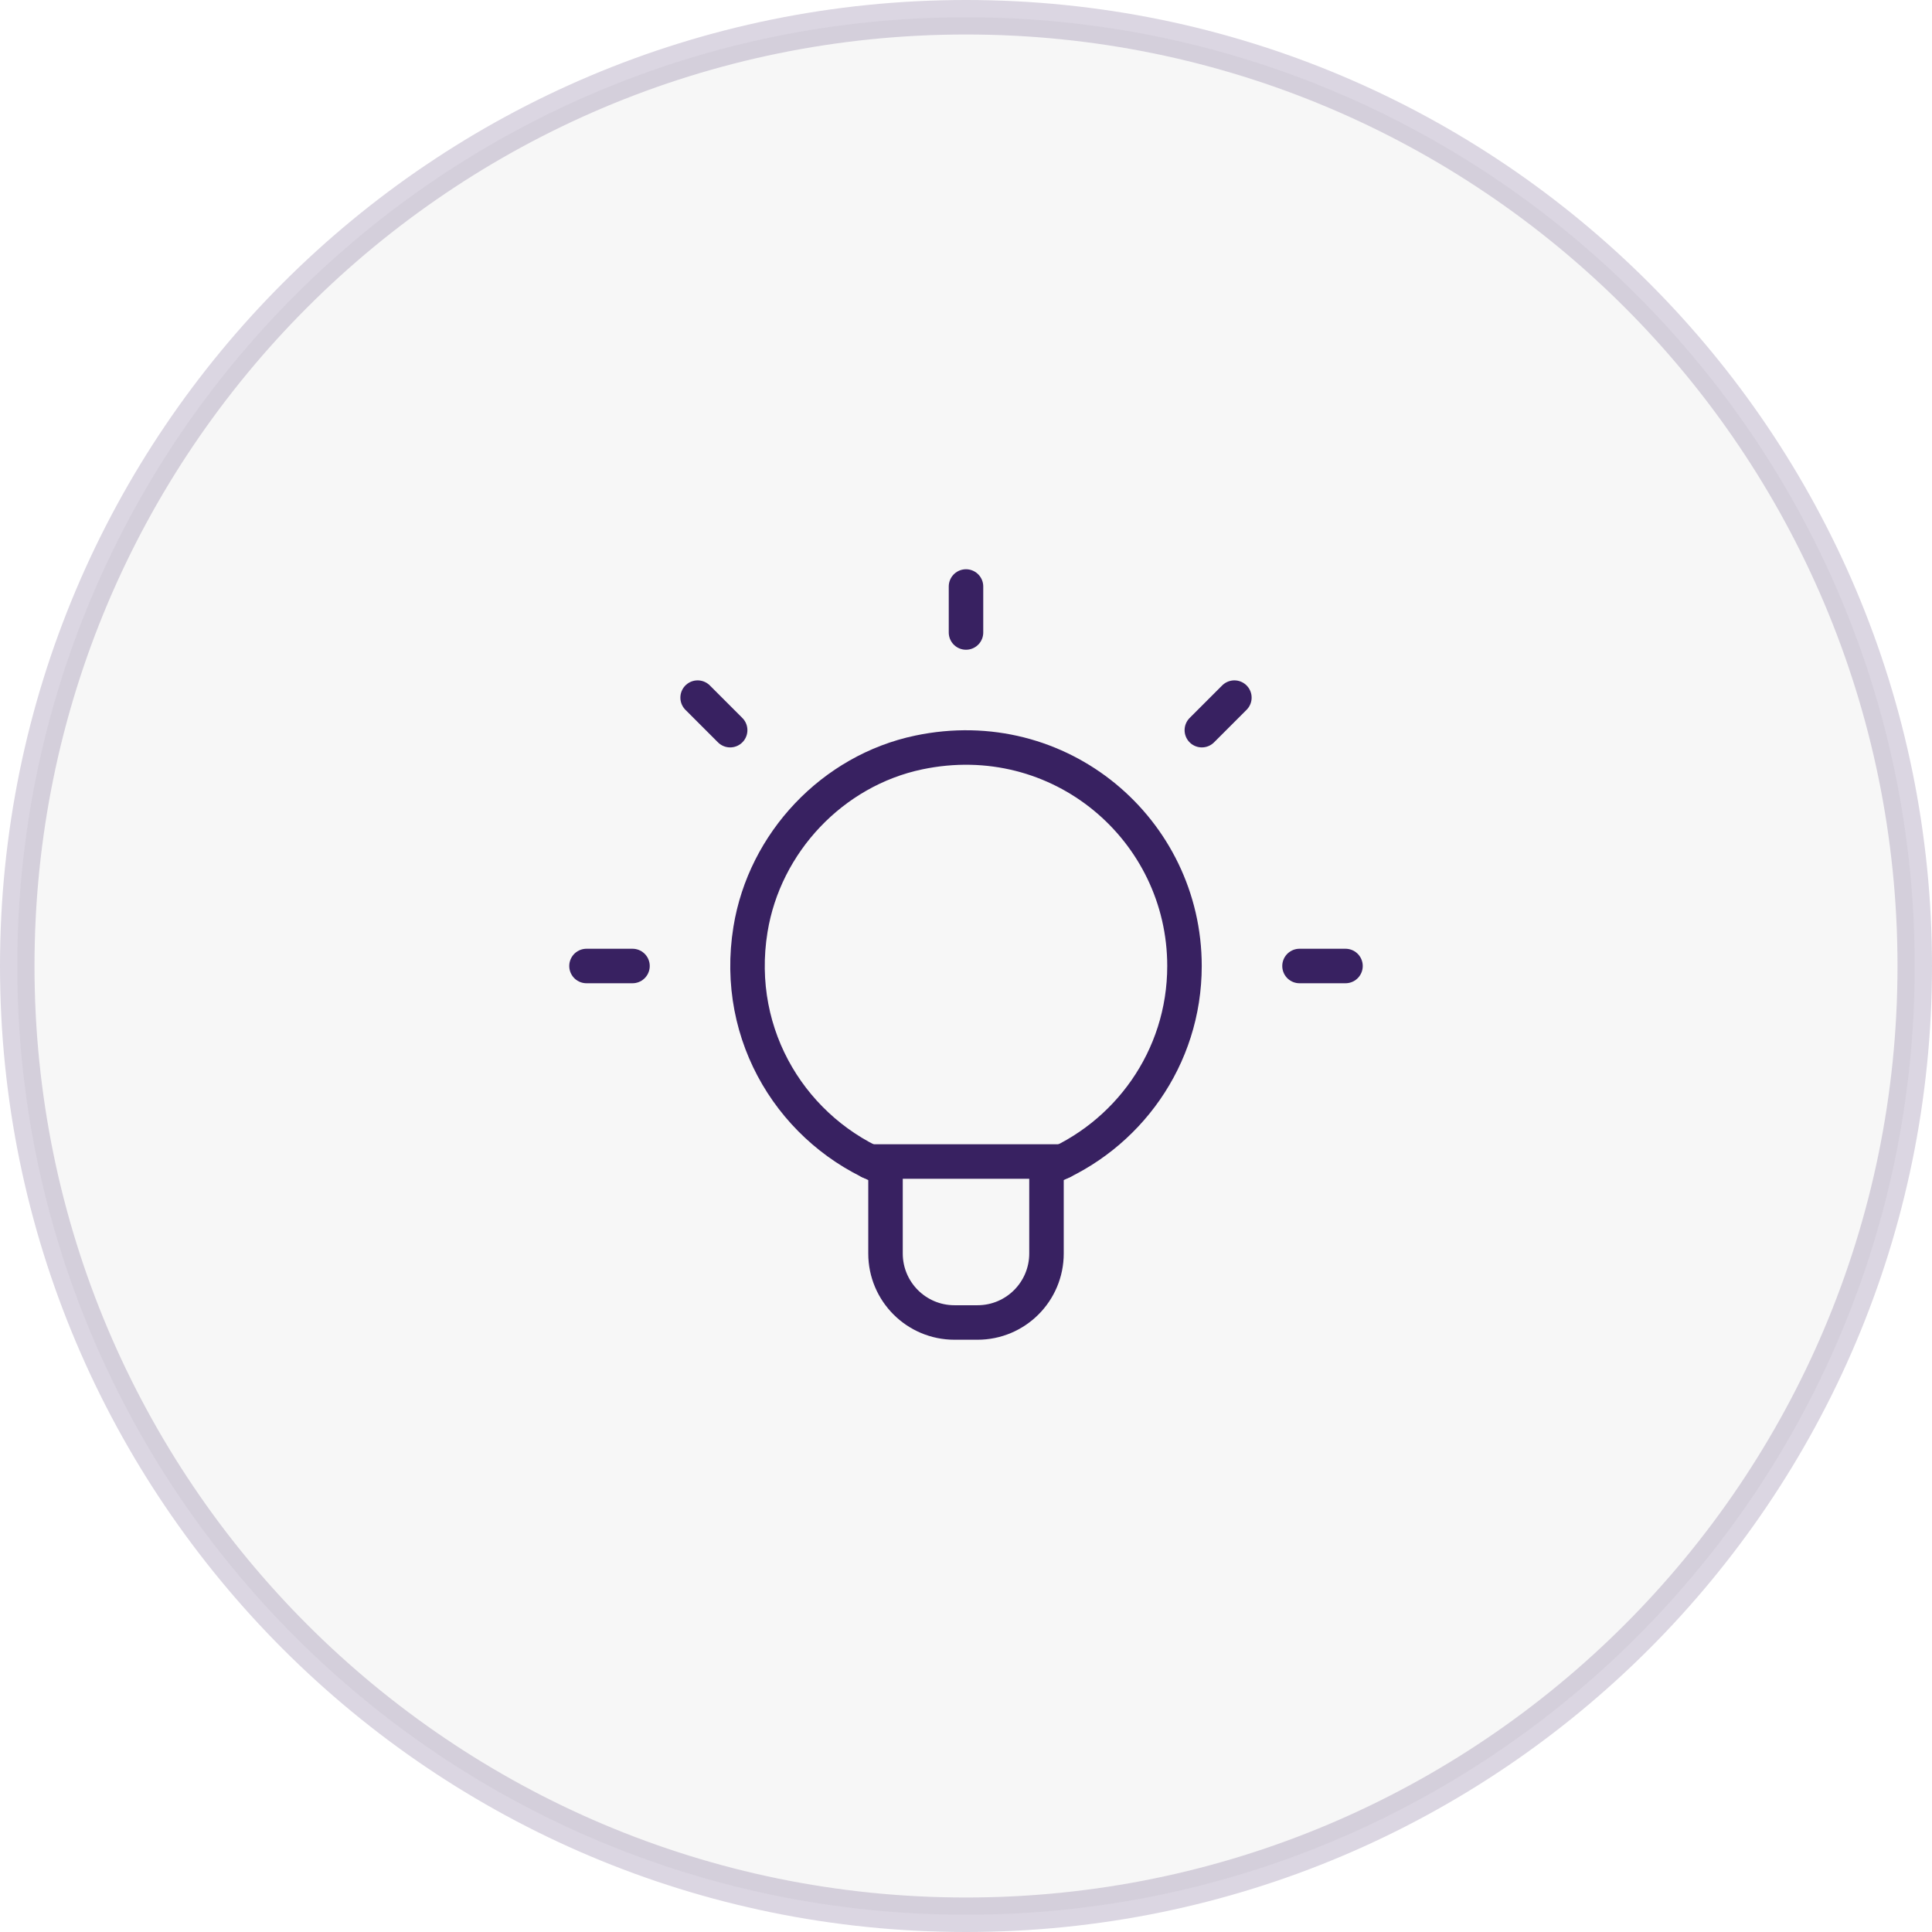
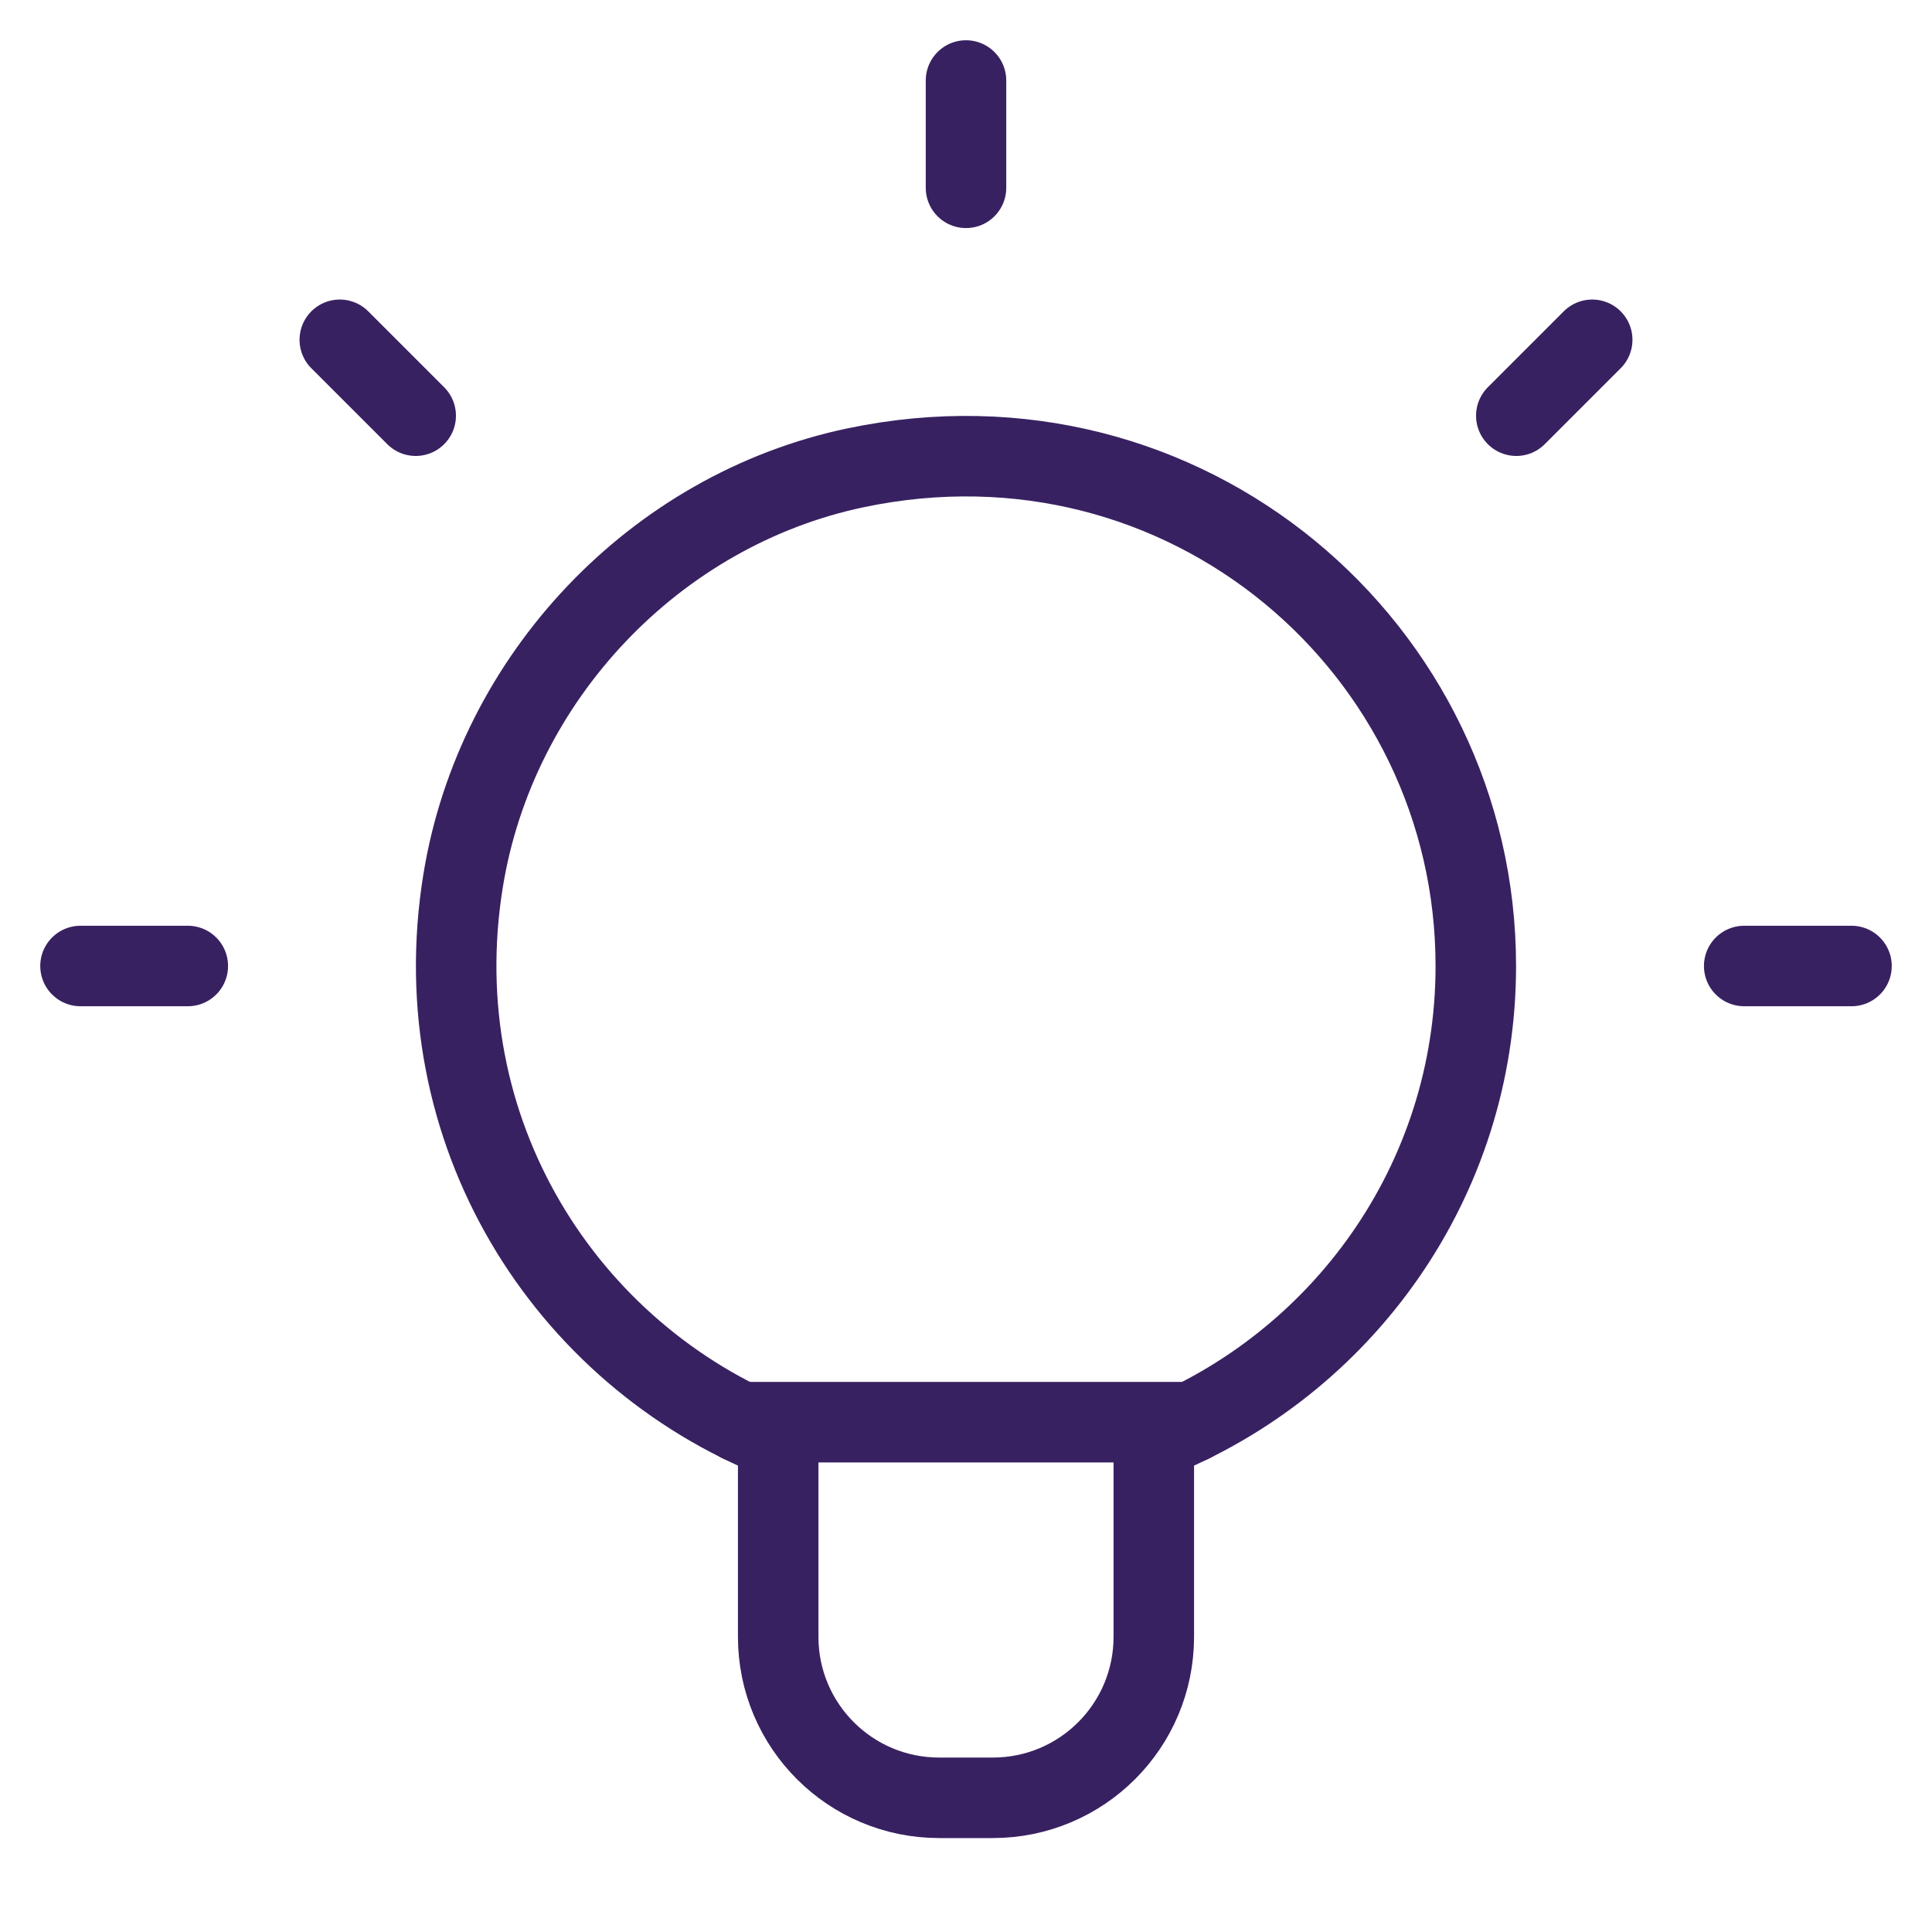
- <svg xmlns="http://www.w3.org/2000/svg" width="56" height="56" viewBox="0 0 56 56" fill="none">
-   <path d="M28 55.5C43.188 55.5 55.5 43.188 55.5 28C55.5 12.812 43.188 0.5 28 0.5C12.812 0.5 0.5 12.812 0.5 28C0.5 43.188 12.812 55.5 28 55.5Z" fill="#F7F7F7" stroke="#382161" stroke-opacity="0.18" />
+ <svg xmlns="http://www.w3.org/2000/svg" width="24" height="24" viewBox="16 16 24 24" fill="none">
  <path d="M28 17V18.333" stroke="#382161" stroke-linecap="round" stroke-linejoin="round" />
  <path d="M35.779 20.221L34.836 21.164" stroke="#382161" stroke-linecap="round" stroke-linejoin="round" />
  <path d="M39 28H37.667" stroke="#382161" stroke-linecap="round" stroke-linejoin="round" />
  <path d="M20.221 20.221L21.164 21.164" stroke="#382161" stroke-linecap="round" stroke-linejoin="round" />
  <path d="M17 28H18.333" stroke="#382161" stroke-linecap="round" stroke-linejoin="round" />
  <path d="M34.333 28C34.333 24.054 30.726 20.951 26.629 21.811C24.133 22.335 22.161 24.422 21.753 26.94C21.247 30.057 23.022 32.826 25.667 33.876V36.333C25.667 37.438 26.562 38.333 27.667 38.333H28.333C29.438 38.333 30.333 37.438 30.333 36.333V33.876C32.673 32.947 34.333 30.672 34.333 28Z" stroke="#382161" stroke-linecap="round" stroke-linejoin="round" />
  <path d="M25.196 33.667H30.804" stroke="#382161" stroke-linecap="round" stroke-linejoin="round" />
</svg>
